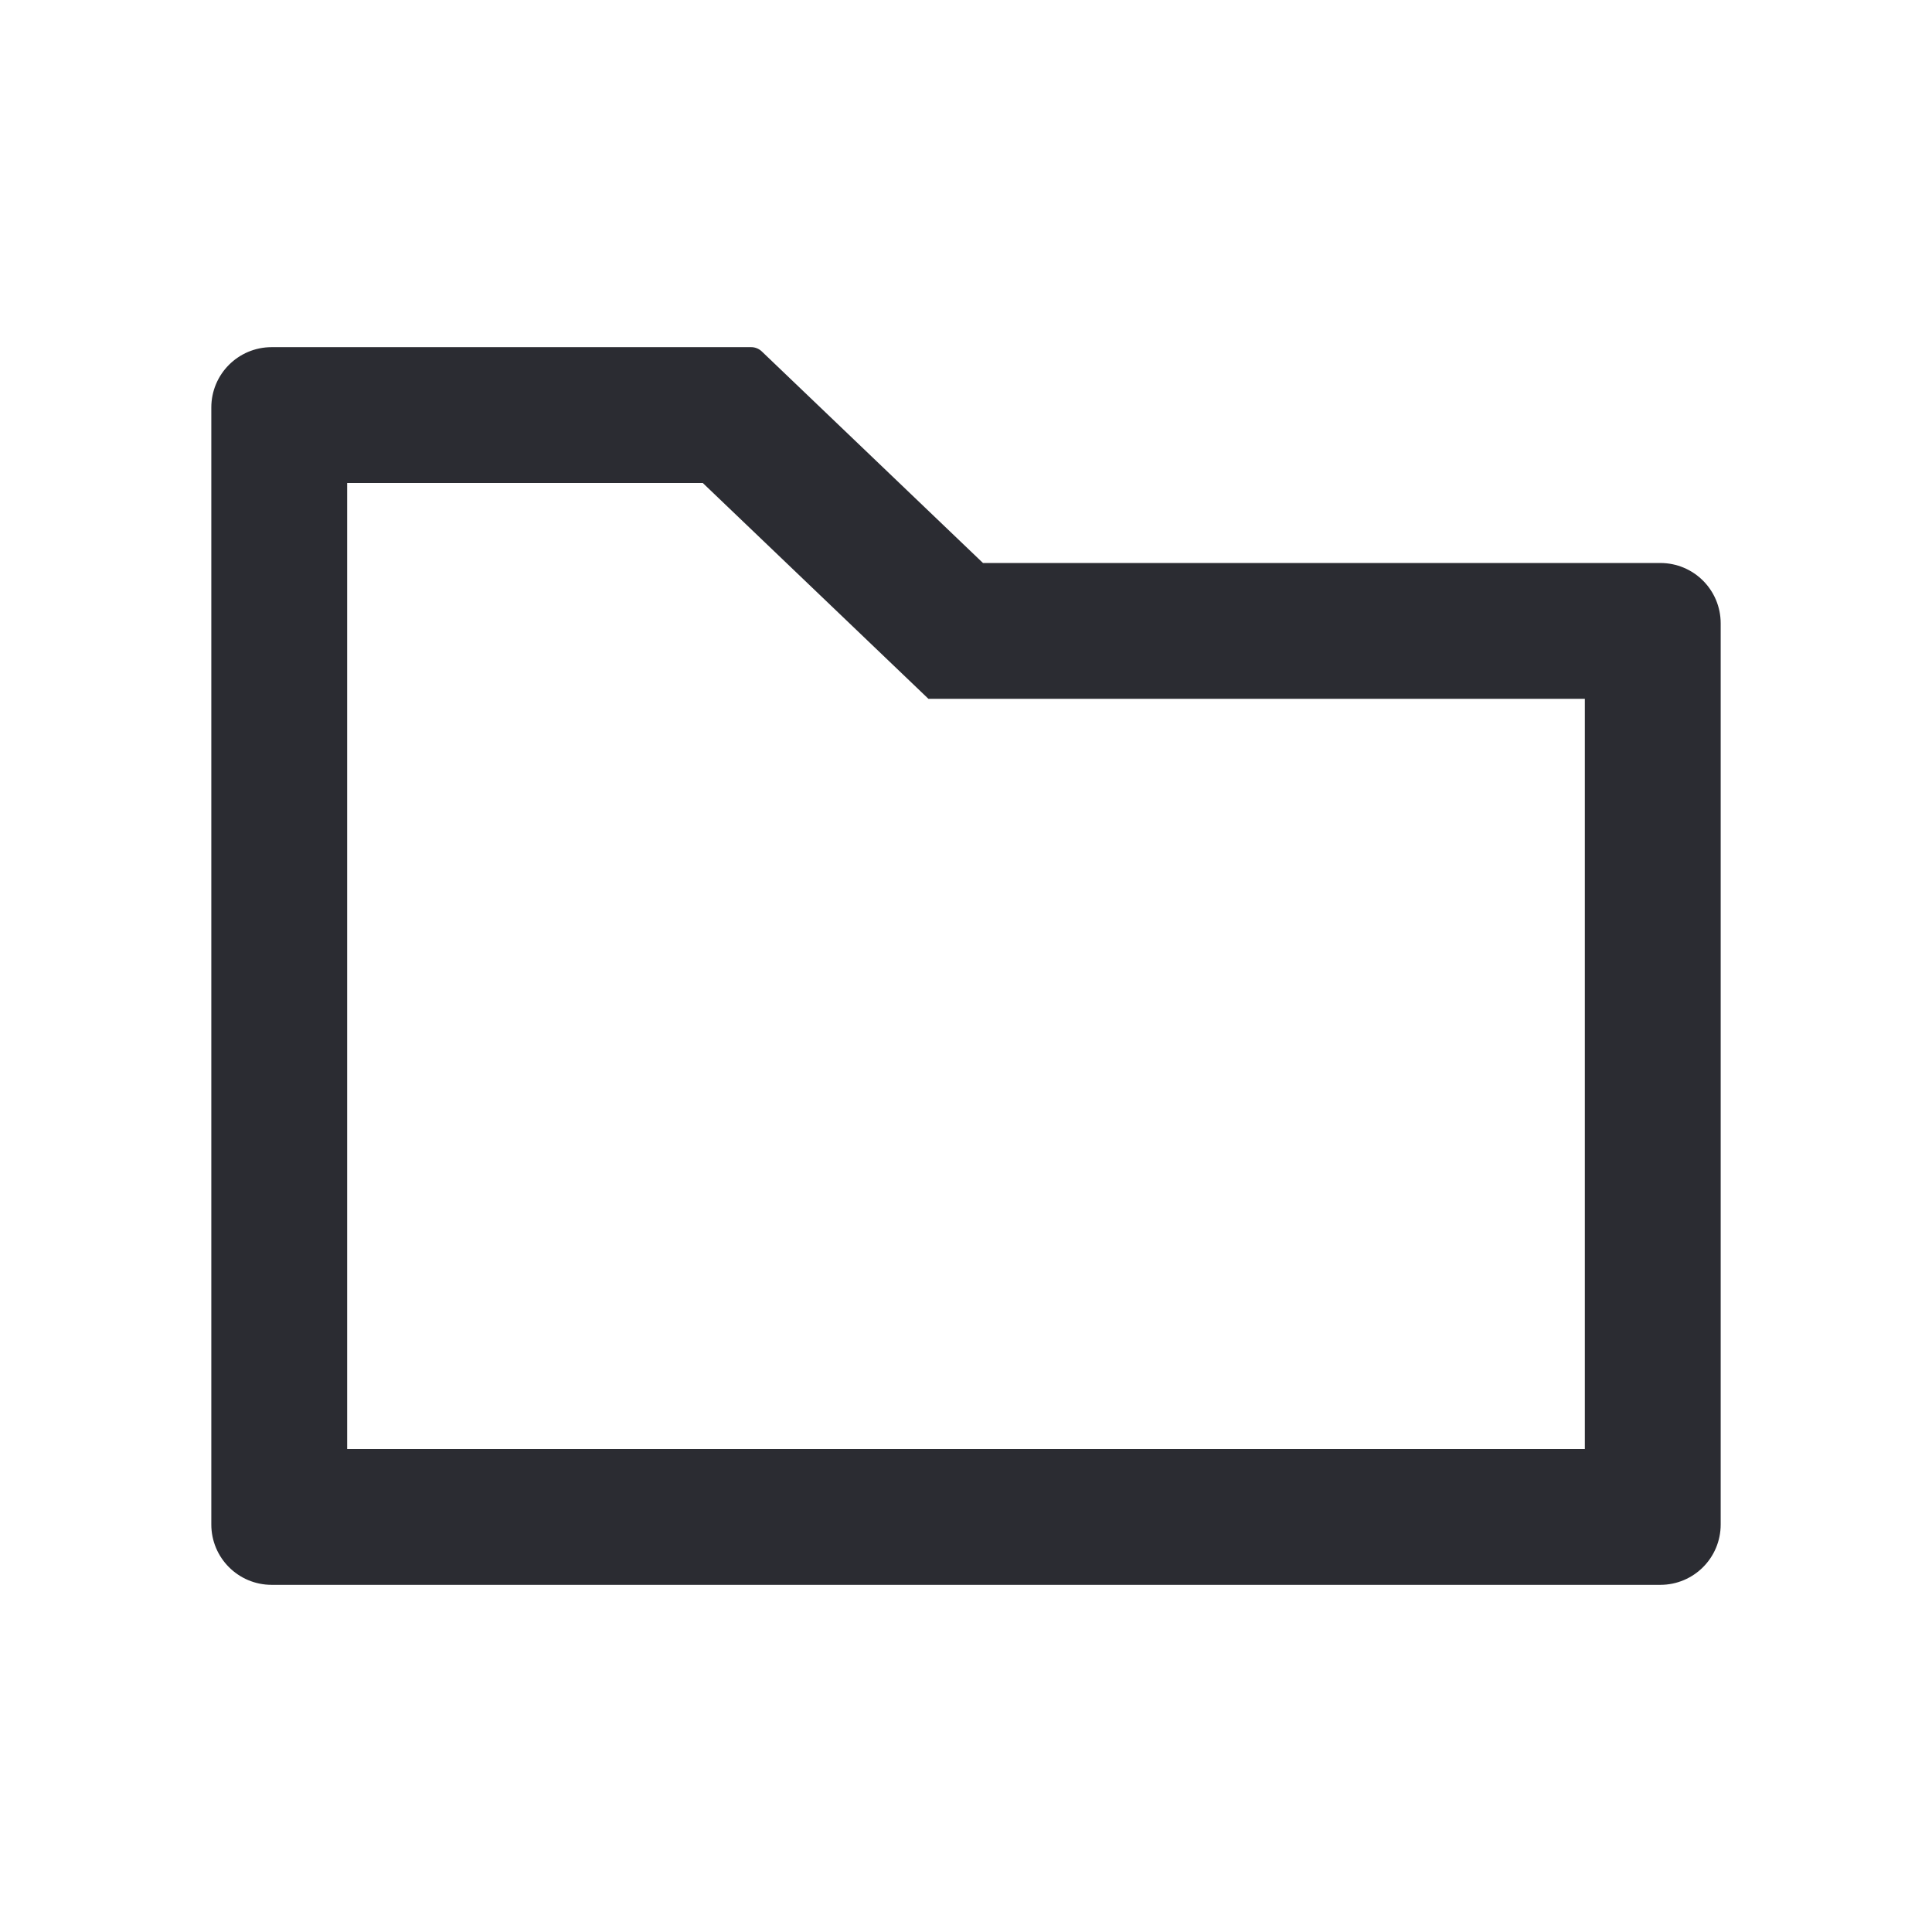
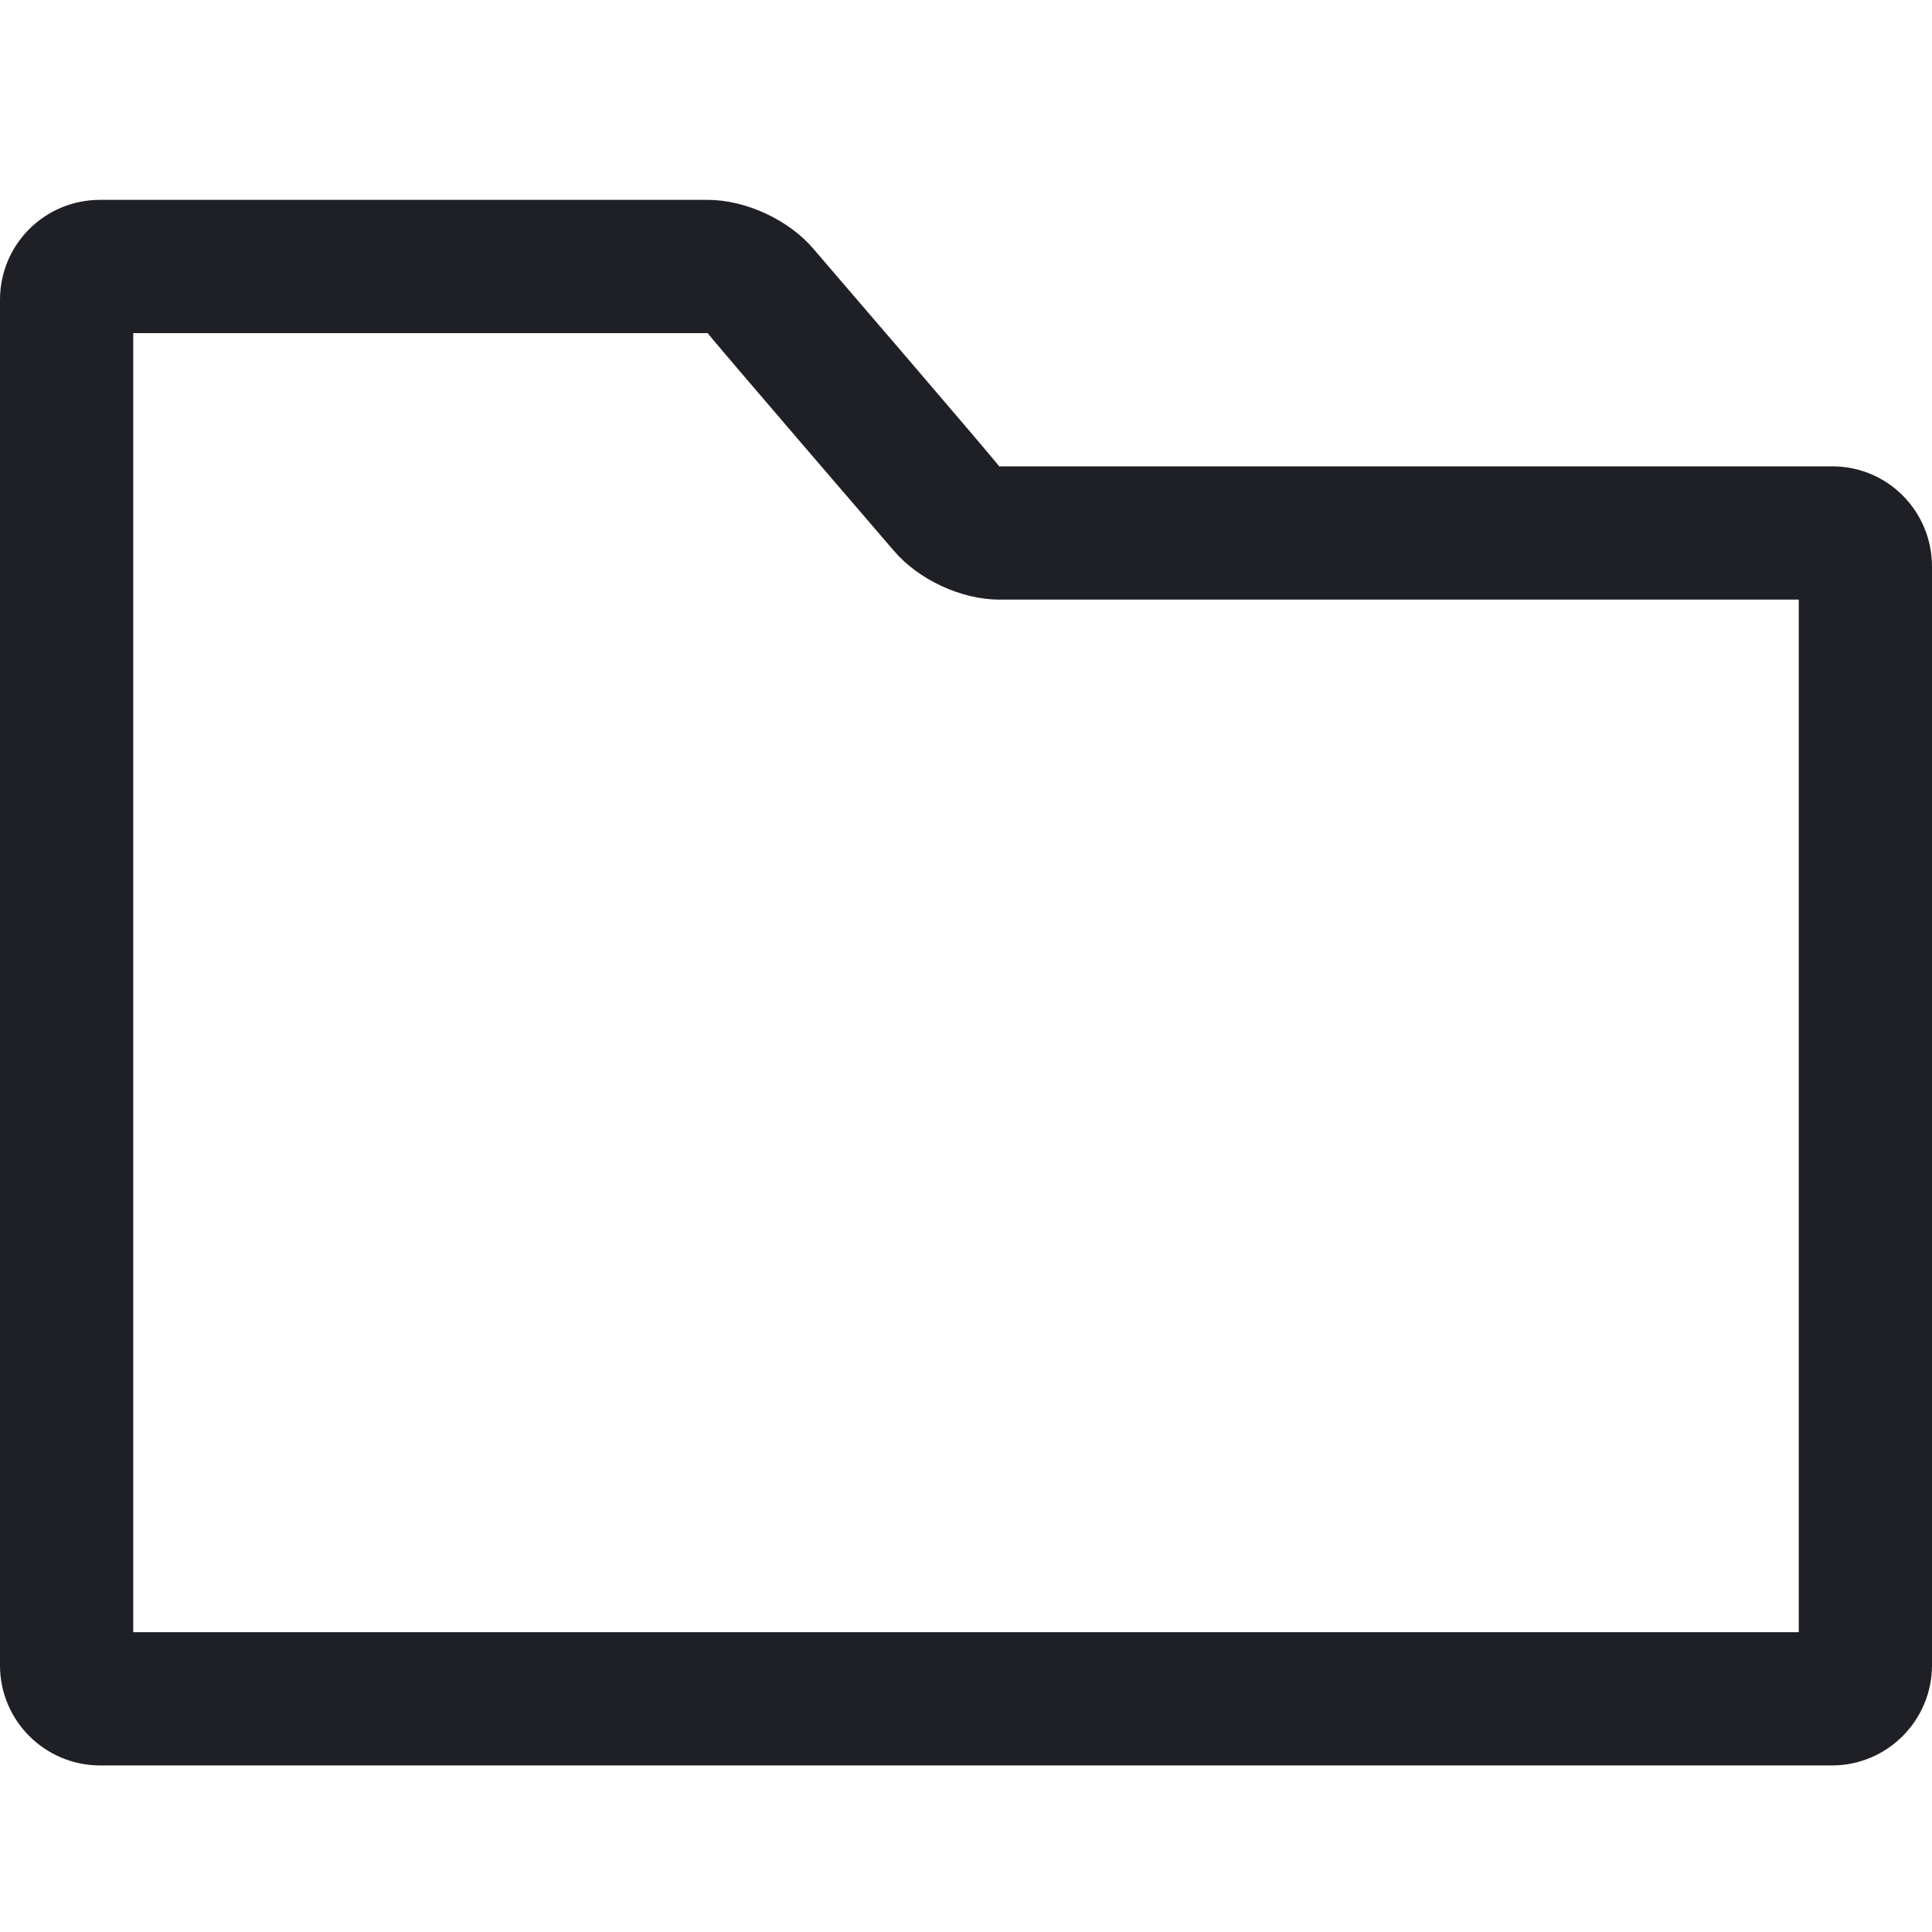
- <svg xmlns="http://www.w3.org/2000/svg" t="1734750351677" class="icon" viewBox="0 0 1024 1024" version="1.1" p-id="2112" width="128" height="128">
-   <path d="M880 298.4H521L403.7 186.2c-1.5-1.4-3.5-2.2-5.5-2.2H144c-17.7 0-32 14.3-32 32v592c0 17.7 14.3 32 32 32h736c17.7 0 32-14.3 32-32V330.4c0-17.7-14.3-32-32-32zM840 768H184V256h188.5l119.6 114.4H840V768z" p-id="2113" fill="#2b2c32" />
+ <svg xmlns="http://www.w3.org/2000/svg" t="1735042984533" class="icon" viewBox="0 0 1024 1024" version="1.1" p-id="33985" width="128" height="128">
+   <path d="M53.04 176.552 375.098 176.552C374.484 176.552 473.586 291.711 473.586 291.711 486.581 307.112 509.434 317.793 529.531 317.793L971.159 317.793C961.316 317.793 953.379 309.775 953.379 300.31L953.379 882.587C953.379 872.956 961.208 865.103 970.914 865.103L53.086 865.103C62.786 865.103 70.621 872.916 70.621 882.765L70.621 158.89C70.621 168.59 62.665 176.552 53.04 176.552ZM0 882.765C0 911.964 23.828 935.724 53.086 935.724L970.914 935.724C1000.258 935.724 1024 911.911 1024 882.587L1024 300.31C1024 270.933 1000.481 247.172 971.159 247.172L529.531 247.172C530.3 247.172 431.242 132.014 431.242 132.014 418.224 116.586 395.29 105.931 375.098 105.931L53.04 105.931C23.65 105.931 0 129.6 0 158.89L0 882.765Z" fill="#1f2026" p-id="33986" />
</svg>
